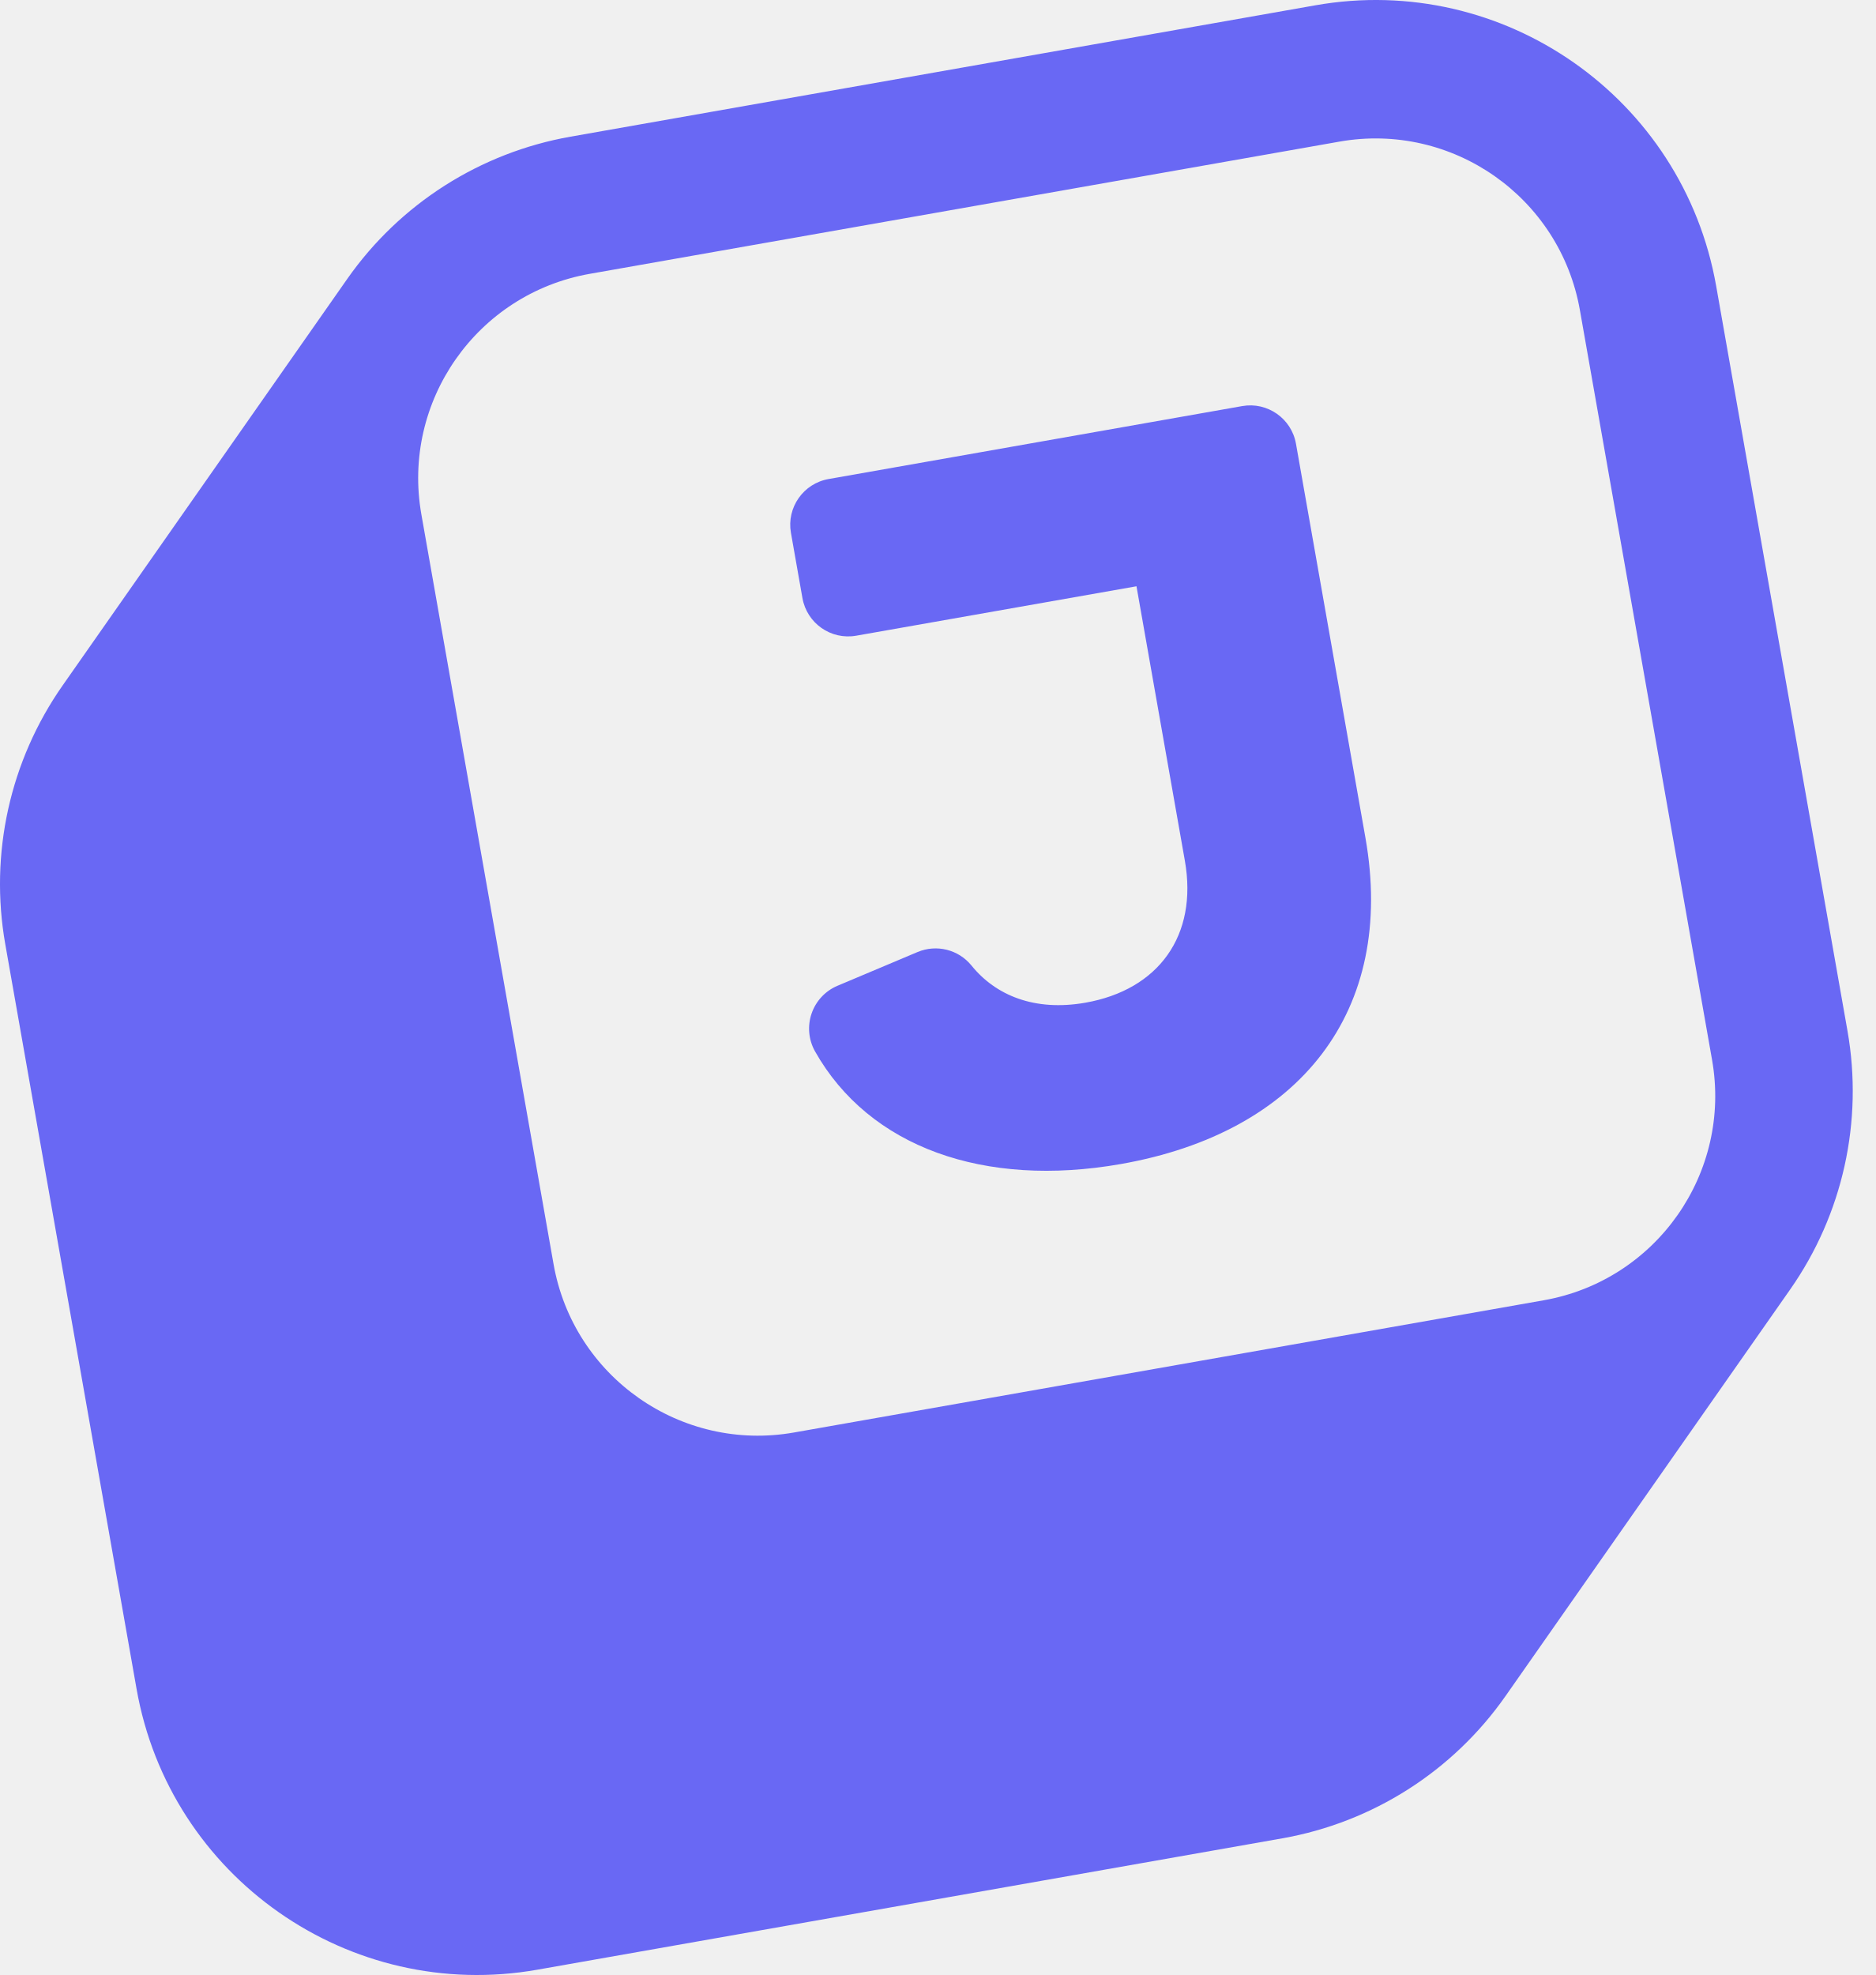
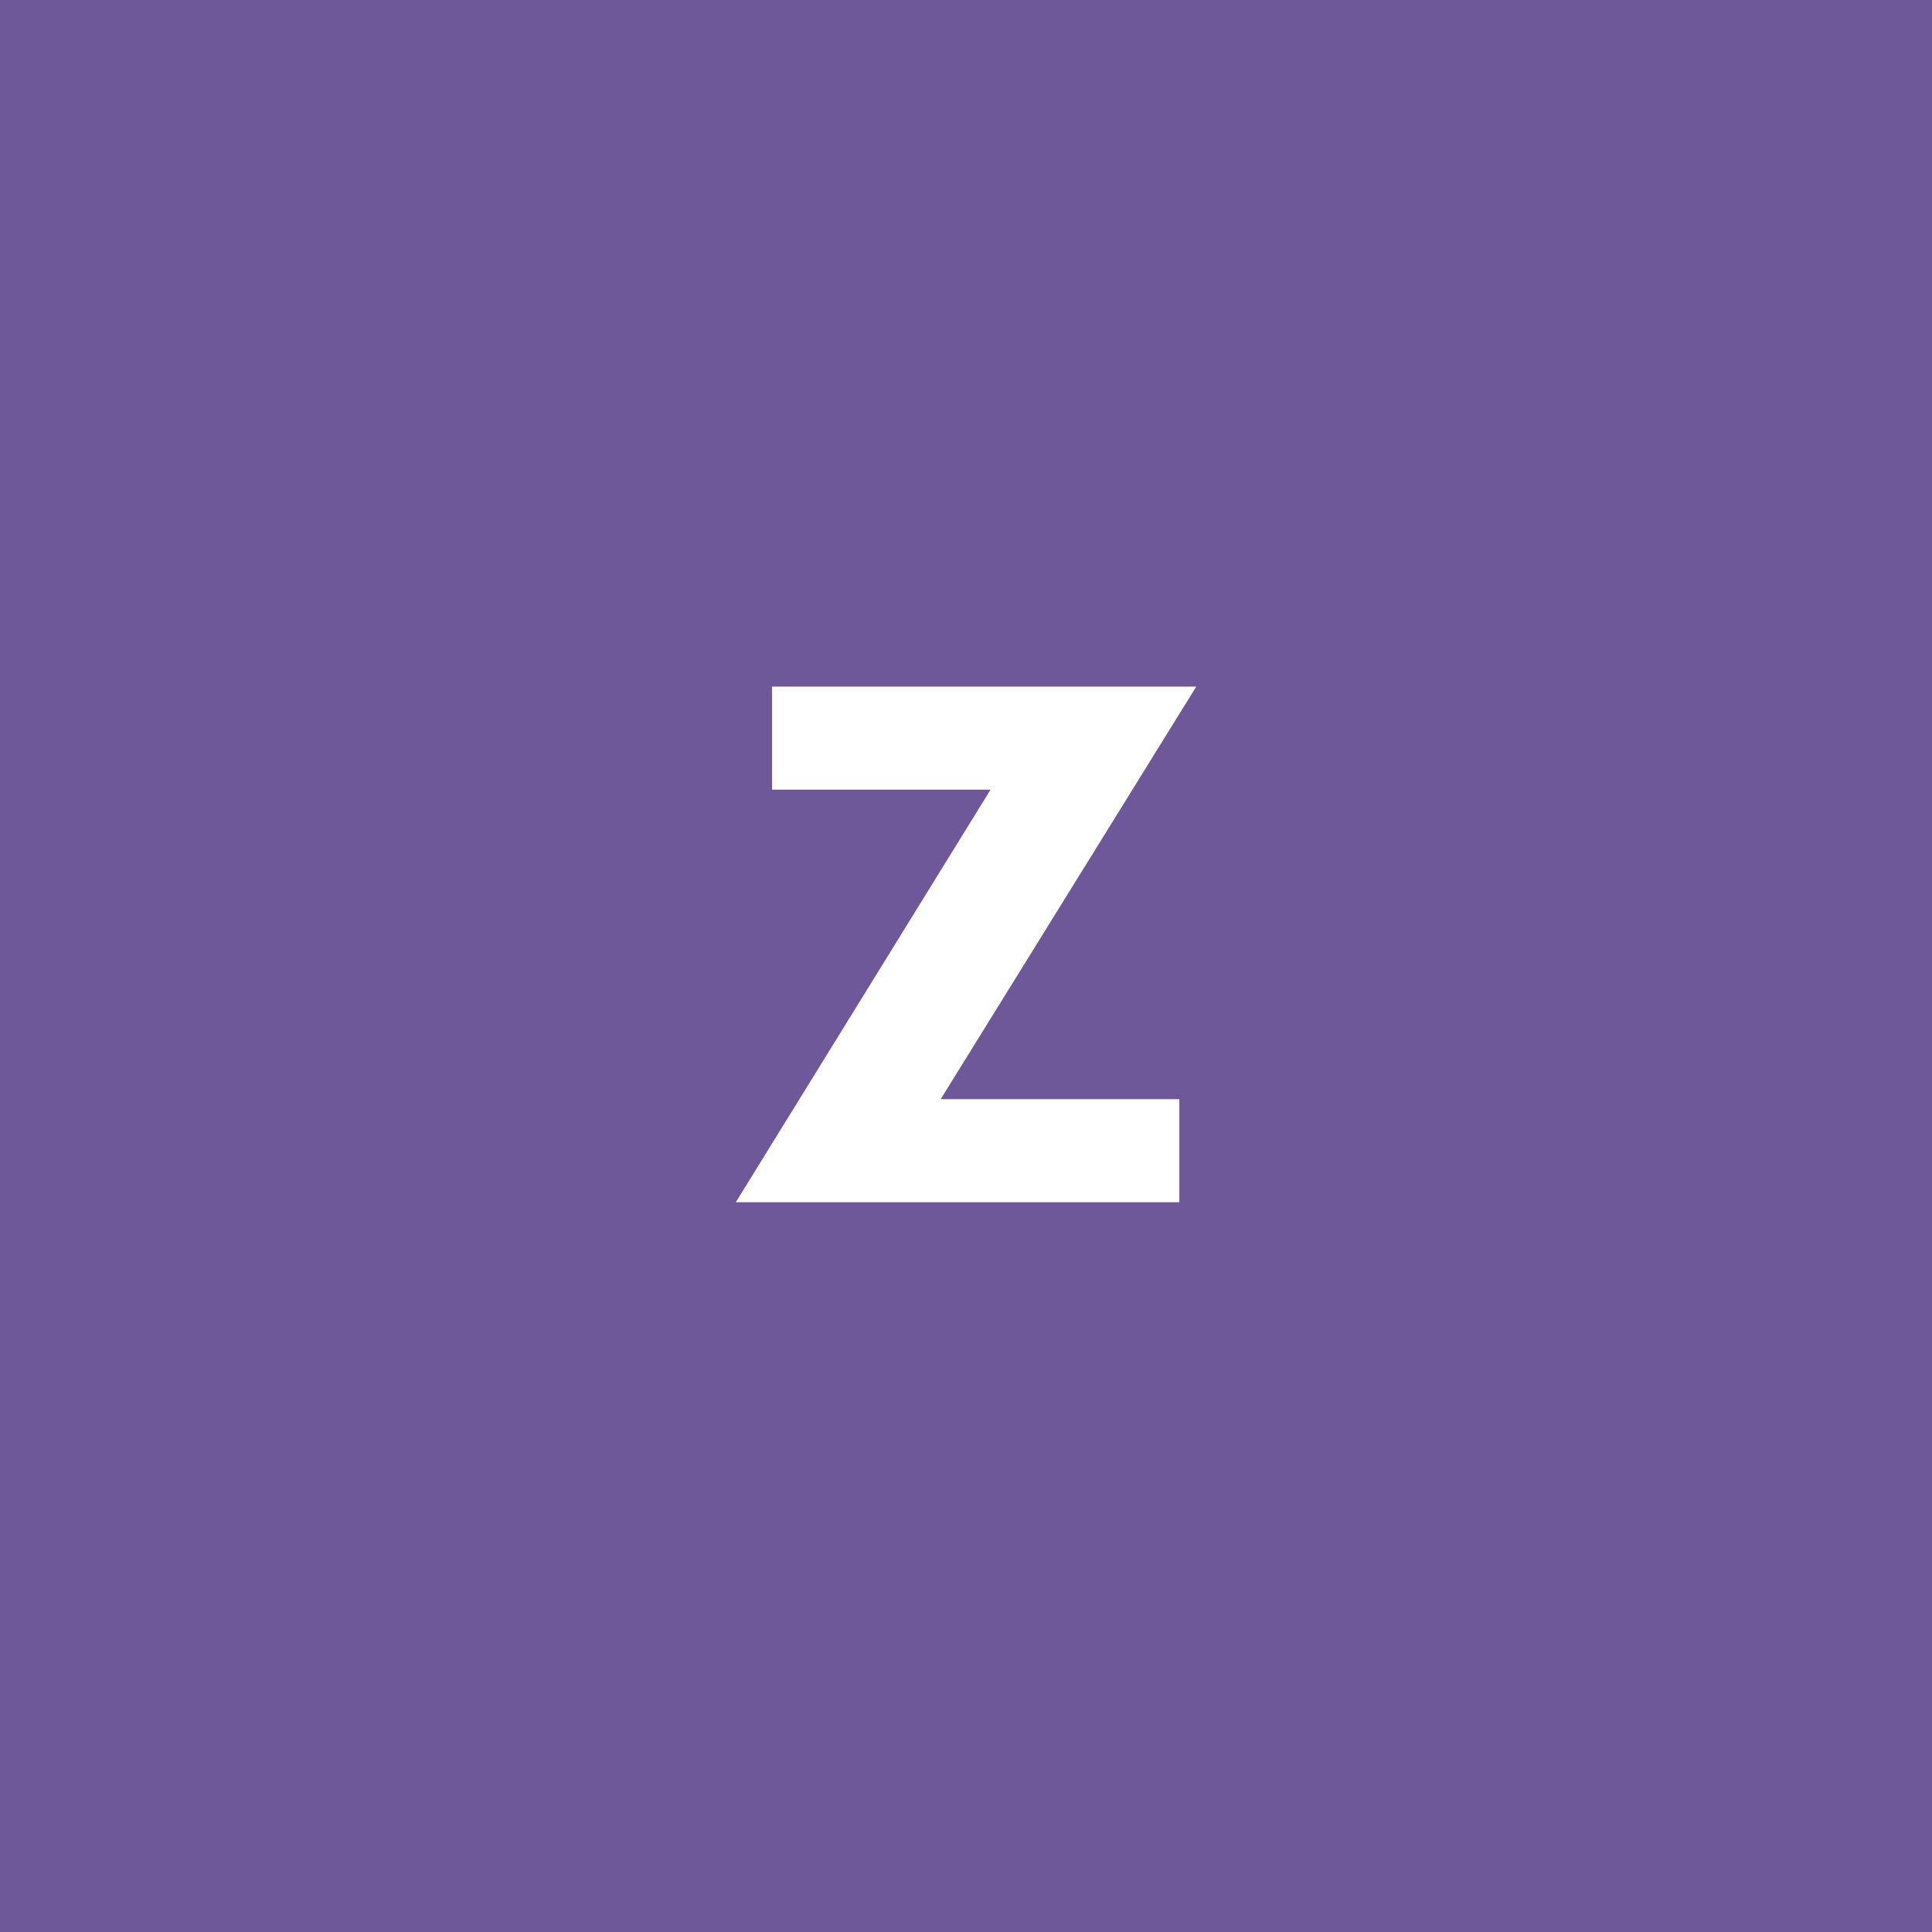
- <svg xmlns="http://www.w3.org/2000/svg" width="76" height="80" viewBox="0 0 76 80" fill="none">
-   <path d="M55.317 33.941C56.554 40.958 52.665 45.871 45.412 47.15C39.87 48.127 35.212 46.47 33.02 42.59C32.756 42.123 32.705 41.565 32.878 41.058C33.051 40.55 33.432 40.139 33.926 39.931L37.17 38.564C37.942 38.239 38.833 38.463 39.36 39.114C40.329 40.311 41.904 40.98 43.974 40.615C46.931 40.094 48.536 37.9 48.001 34.865L46.041 23.748L34.686 25.75C33.664 25.93 32.689 25.248 32.508 24.225L32.042 21.582C31.862 20.559 32.545 19.584 33.567 19.404L50.324 16.449C51.346 16.269 52.321 16.952 52.502 17.974L55.317 33.941ZM69.525 11.585C68.181 3.962 60.911 -1.129 53.287 0.215L23.114 5.536C19.453 6.181 16.199 8.255 14.066 11.3L2.535 27.768C0.403 30.814 -0.433 34.581 0.213 38.242L5.533 68.415C6.877 76.038 14.148 81.129 21.771 79.785L51.944 74.465C55.605 73.819 58.859 71.746 60.992 68.7L72.523 52.231C74.656 49.186 75.491 45.419 74.845 41.758L69.525 11.585ZM69.358 42.928C70.165 47.502 67.111 51.864 62.536 52.67L32.167 58.025C27.593 58.832 23.231 55.777 22.425 51.203L17.07 20.834C16.263 16.26 19.318 11.898 23.892 11.092L54.261 5.737C58.835 4.93 63.197 7.985 64.004 12.559L69.358 42.928Z" fill="#6968F4" />
+ <svg xmlns="http://www.w3.org/2000/svg" width="50" zoomAndPan="magnify" viewBox="0 0 75 75" height="50" preserveAspectRatio="xMidYMid meet" version="1.0">
+   <defs>
+     <g />
+   </defs>
+   <rect x="-7.5" width="90" fill="#ffffff" y="-7.5" height="90" fill-opacity="1" />
+   <rect x="-7.5" width="90" fill="#ffffff" y="-7.5" height="90" fill-opacity="1" />
+   <rect x="-7.5" width="90" fill="#6e5899" y="-7.5" height="90" fill-opacity="1" />
+   <g fill="#ffffff" fill-opacity="1">
+     <g transform="translate(28.17251, 46.67039)">
+       <g>
+         <path d="M 18.266 -20.016 L 8.344 -4 L 17.609 -4 L 17.609 0 L 0.391 0 L 10.281 -16.016 L 1.797 -16.016 L 1.797 -20.016 Z M 18.266 -20.016 " />
+       </g>
+     </g>
+   </g>
</svg>
